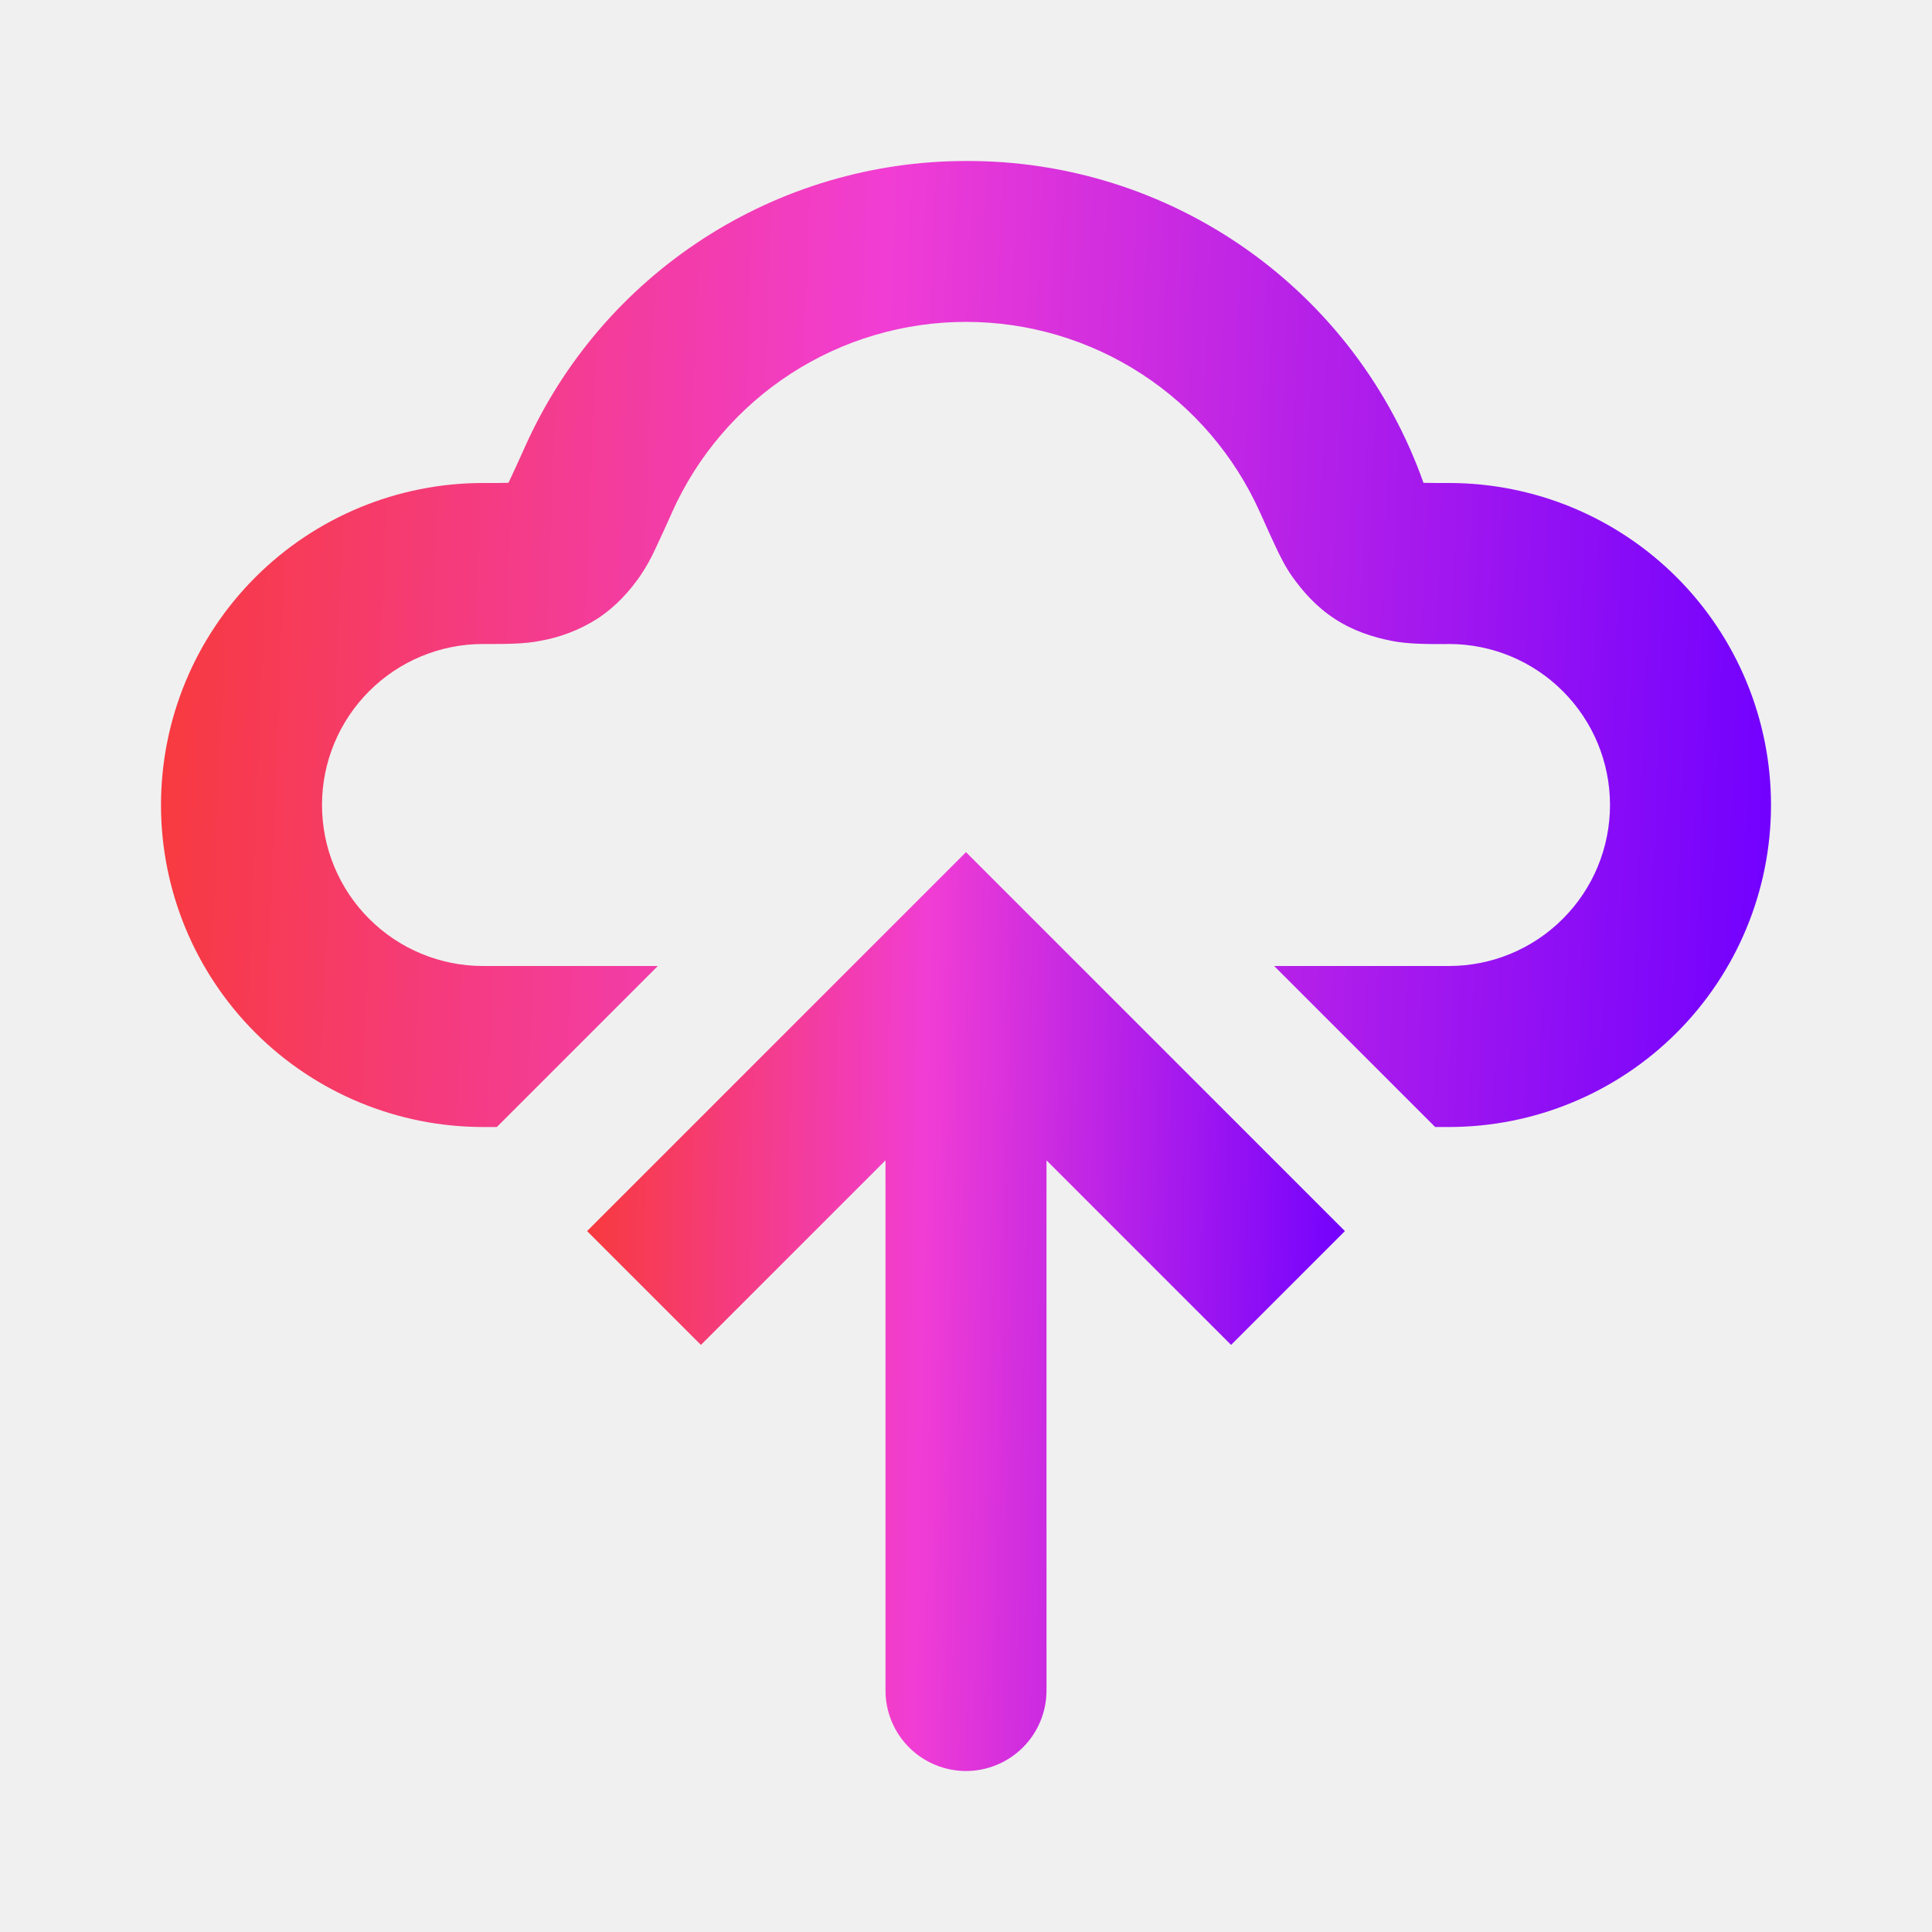
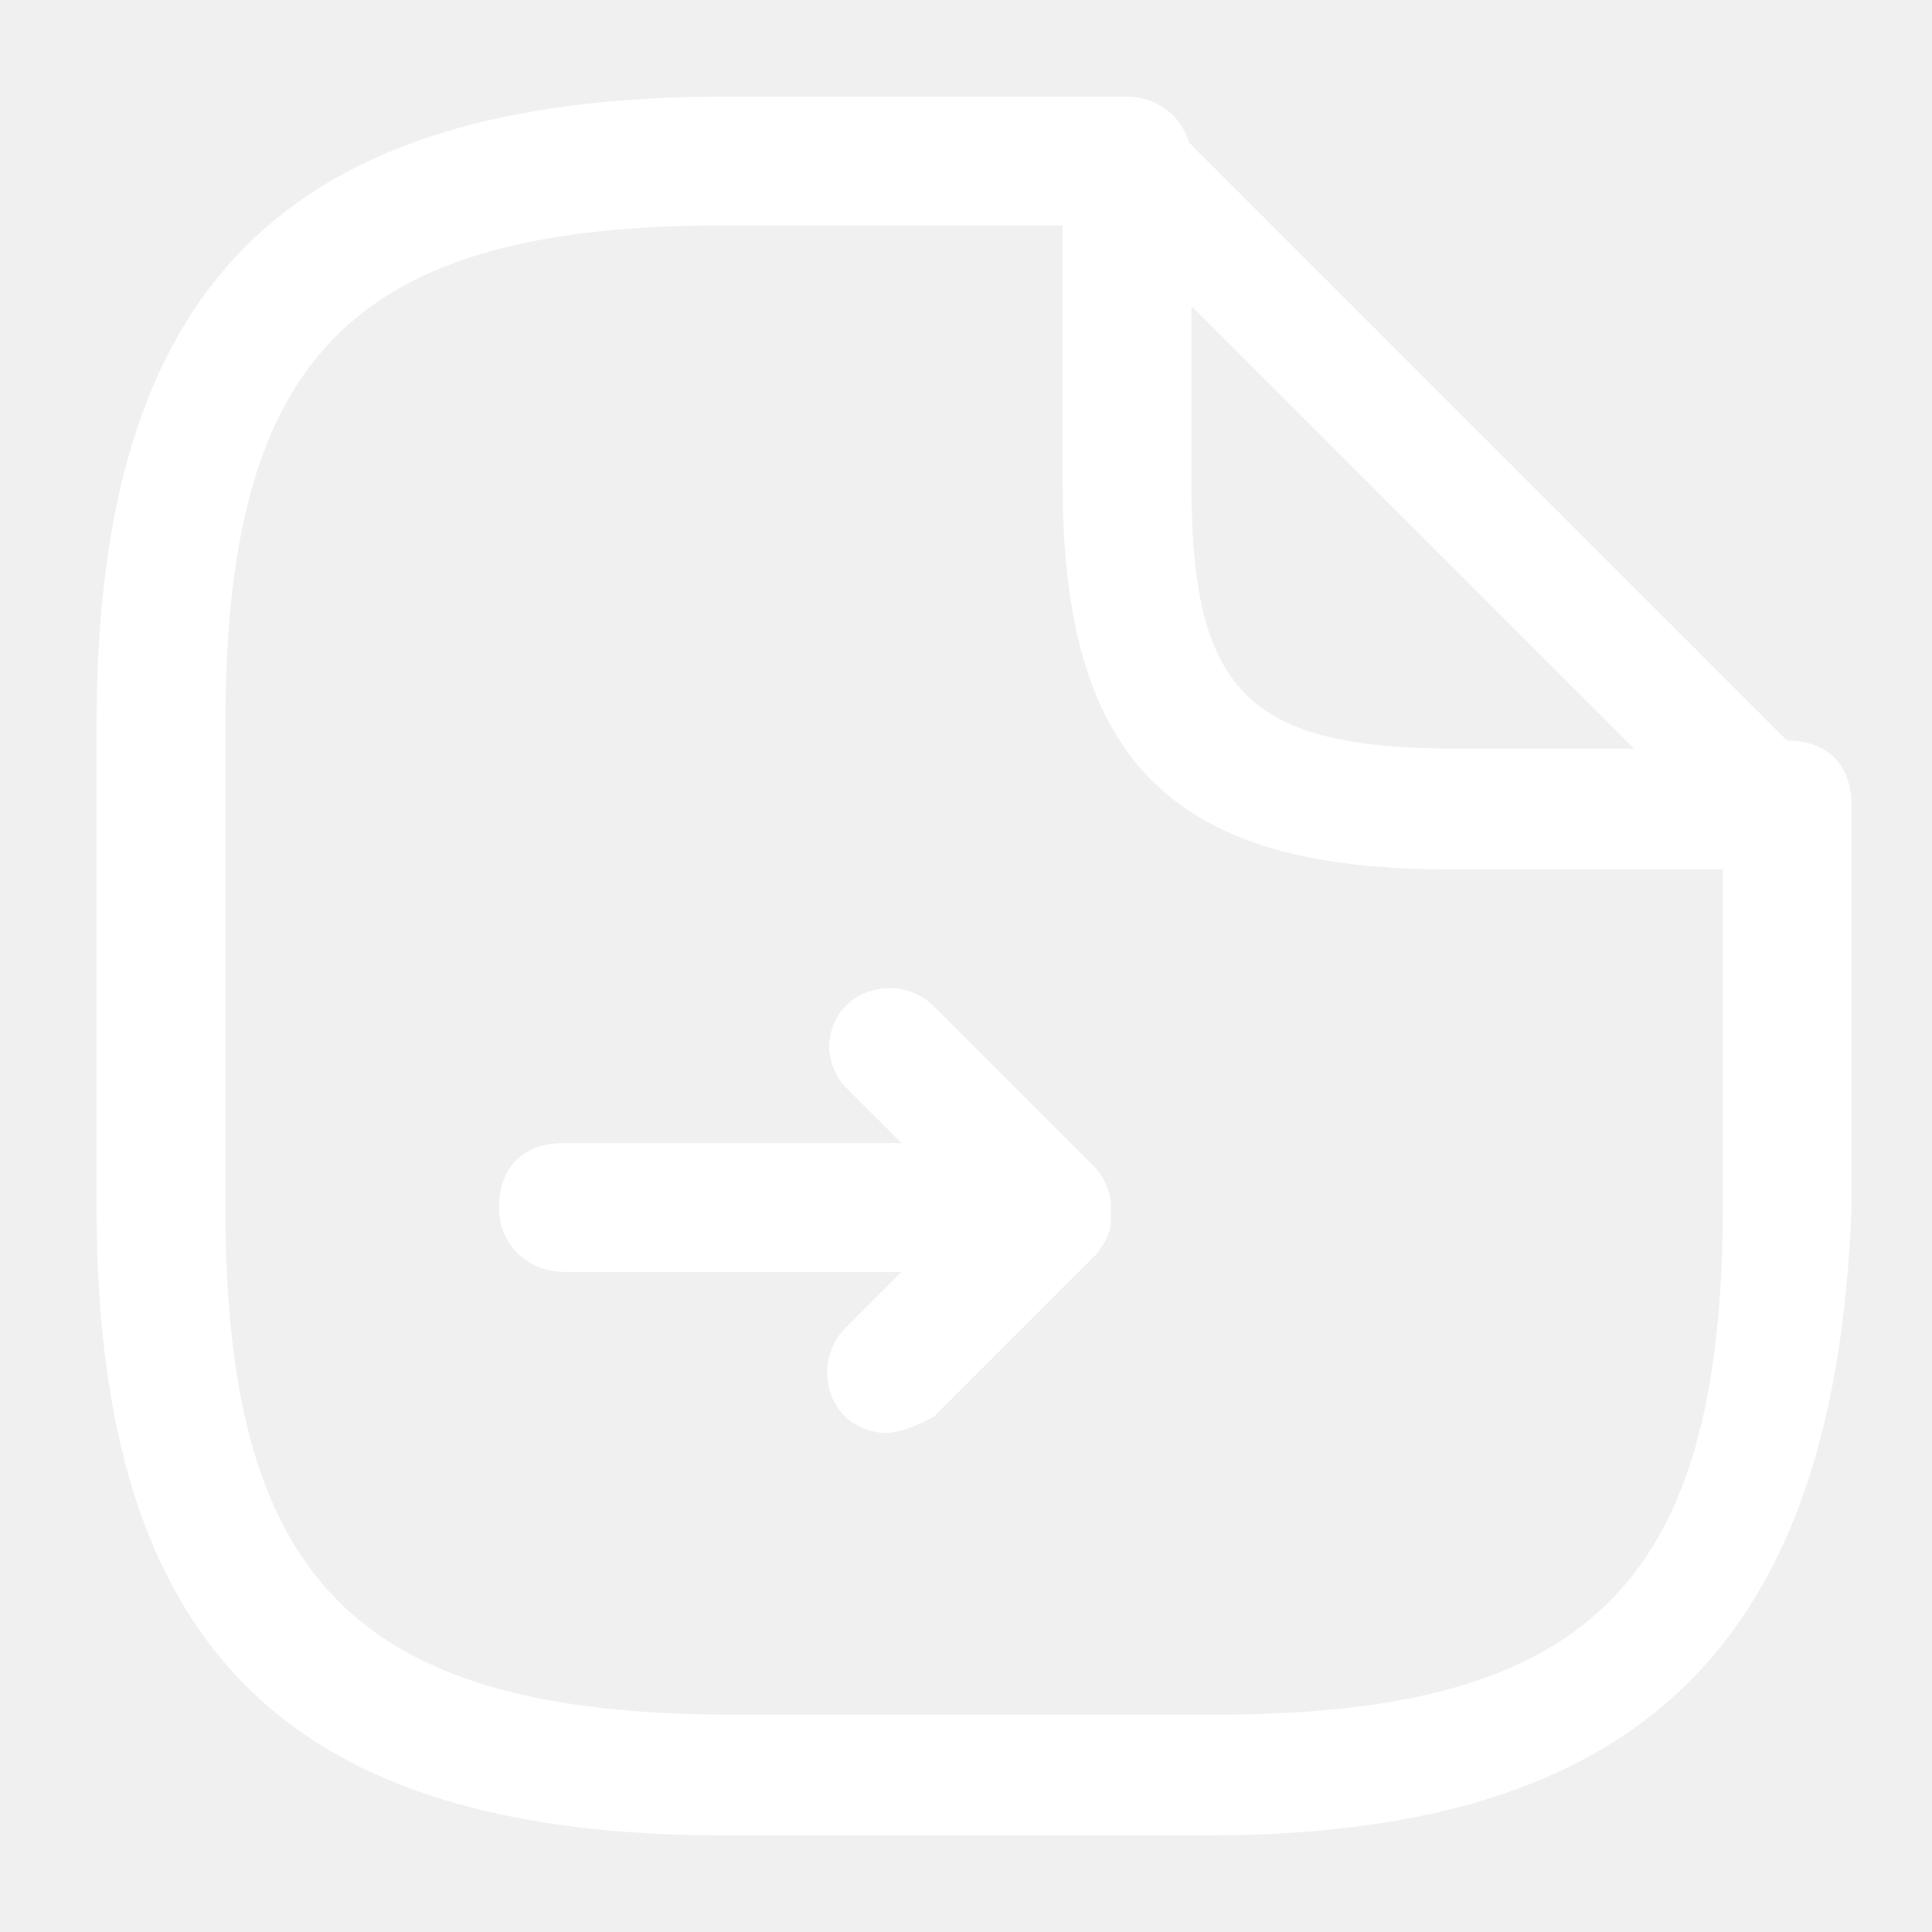
- <svg xmlns="http://www.w3.org/2000/svg" width="48" height="48" viewBox="0 0 48 48" fill="none">
-   <path fill-rule="evenodd" clip-rule="evenodd" d="M24 4C21.685 4 19.42 4.669 17.477 5.927C15.533 7.185 13.995 8.978 13.048 11.09C12.913 11.393 12.775 11.694 12.634 11.994L12.594 11.996C12.466 12 12.292 12 12 12C9.878 12 7.843 12.843 6.343 14.343C4.843 15.843 4 17.878 4 20C4 22.122 4.843 24.157 6.343 25.657C7.843 27.157 9.878 28 12 28H12.344L16.344 24H12C10.939 24 9.922 23.579 9.172 22.828C8.421 22.078 8 21.061 8 20C8 18.939 8.421 17.922 9.172 17.172C9.922 16.421 10.939 16 12 16H12.128C12.544 16 13.028 16.002 13.428 15.92C13.925 15.833 14.401 15.649 14.828 15.38C15.31 15.068 15.642 14.68 15.894 14.326C16.049 14.098 16.183 13.857 16.296 13.606C16.402 13.386 16.532 13.096 16.688 12.75L16.696 12.73C17.327 11.32 18.352 10.123 19.648 9.283C20.944 8.443 22.456 7.997 24 7.997C25.544 7.997 27.056 8.443 28.352 9.283C29.648 10.123 30.673 11.32 31.304 12.73L31.314 12.75C31.468 13.096 31.598 13.384 31.704 13.606C31.796 13.8 31.932 14.082 32.106 14.326C32.358 14.678 32.688 15.068 33.172 15.382C33.656 15.694 34.146 15.836 34.572 15.922C34.972 16.002 35.456 16.002 35.872 16.002L36 16C37.061 16 38.078 16.421 38.828 17.172C39.579 17.922 40 18.939 40 20C40 21.061 39.579 22.078 38.828 22.828C38.078 23.579 37.061 24 36 24H31.656L35.656 28H36C38.122 28 40.157 27.157 41.657 25.657C43.157 24.157 44 22.122 44 20C44 17.878 43.157 15.843 41.657 14.343C40.157 12.843 38.122 12 36 12C35.708 12 35.534 12 35.406 11.996H35.366C34.535 9.649 32.995 7.618 30.958 6.186C28.922 4.753 26.49 3.989 24 4Z" fill="url(#paint0_linear_17_39)" />
-   <path d="M24 24L22.586 22.586L24 21.172L25.414 22.586L24 24ZM26 42C26 42.53 25.789 43.039 25.414 43.414C25.039 43.789 24.53 44 24 44C23.47 44 22.961 43.789 22.586 43.414C22.211 43.039 22 42.53 22 42H26ZM14.586 30.586L22.586 22.586L25.414 25.414L17.414 33.414L14.586 30.586ZM25.414 22.586L33.414 30.586L30.586 33.414L22.586 25.414L25.414 22.586ZM26 24V42H22V24H26Z" fill="url(#paint1_linear_17_39)" />
-   <defs>
-     <linearGradient id="paint0_linear_17_39" x1="44" y1="28" x2="3.111" y2="26.376" gradientUnits="userSpaceOnUse">
-       <stop stop-color="#7000FF" />
-       <stop offset="0.558" stop-color="#F13DD4" />
-       <stop offset="1" stop-color="#F83A3A" />
-     </linearGradient>
-     <linearGradient id="paint1_linear_17_39" x1="33.414" y1="44" x2="14.145" y2="43.621" gradientUnits="userSpaceOnUse">
-       <stop stop-color="#7000FF" />
-       <stop offset="0.558" stop-color="#F13DD4" />
-       <stop offset="1" stop-color="#F83A3A" />
-     </linearGradient>
-   </defs>
+ <svg xmlns="http://www.w3.org/2000/svg" t="1723810958532" class="icon" viewBox="0 0 1024 1024" version="1.1" p-id="1928" width="200" height="200">
+   <path d="M469.333 759.467c-8.533 0-17.067-4.267-21.333-8.533-12.8-12.8-12.8-34.133 0-46.933l29.867-29.867H298.667c-17.067 0-34.133-12.8-34.133-34.133s12.8-34.133 34.133-34.133h179.2l-29.867-29.867c-4.267-4.267-8.533-12.8-8.533-21.333s4.267-17.067 8.533-21.333c12.8-12.8 34.133-12.8 46.933 0l85.333 85.333c4.267 4.267 8.533 12.8 8.533 21.333v8.533c0 4.267-4.267 12.8-8.533 17.067l-85.333 85.333c-8.533 4.267-17.067 8.533-25.6 8.533z" fill="#ffffff" p-id="1929" />
+   <path d="M640 972.8H384c-230.4 0-332.8-98.133-332.8-332.8V384c0-230.4 98.133-332.8 332.8-332.8h213.333c17.067 0 34.133 12.8 34.133 34.133s-17.067 34.133-34.133 34.133H384C187.733 119.467 119.467 187.733 119.467 384v256c0 196.267 68.267 268.8 268.8 268.8h256c196.267 0 268.8-68.267 268.8-268.8v-213.333c0-17.067 12.8-34.133 34.133-34.133s34.133 12.8 34.133 34.133v213.333c-8.533 230.4-110.933 332.8-341.333 332.8z" fill="#ffffff" p-id="1930" />
+   <path d="M938.667 460.8h-170.667c-145.067 0-204.8-55.467-204.8-204.8V85.333c0-12.8 8.533-25.6 21.333-29.867 12.8-4.267 25.6-4.267 34.133 8.533l341.333 341.333c8.533 8.533 12.8 21.333 8.533 34.133-4.267 12.8-17.067 21.333-29.867 21.333z m-307.2-298.667V256c0 110.933 29.867 140.8 140.8 140.8h93.867l-234.667-234.667z" fill="#ffffff" p-id="1931" />
</svg>
